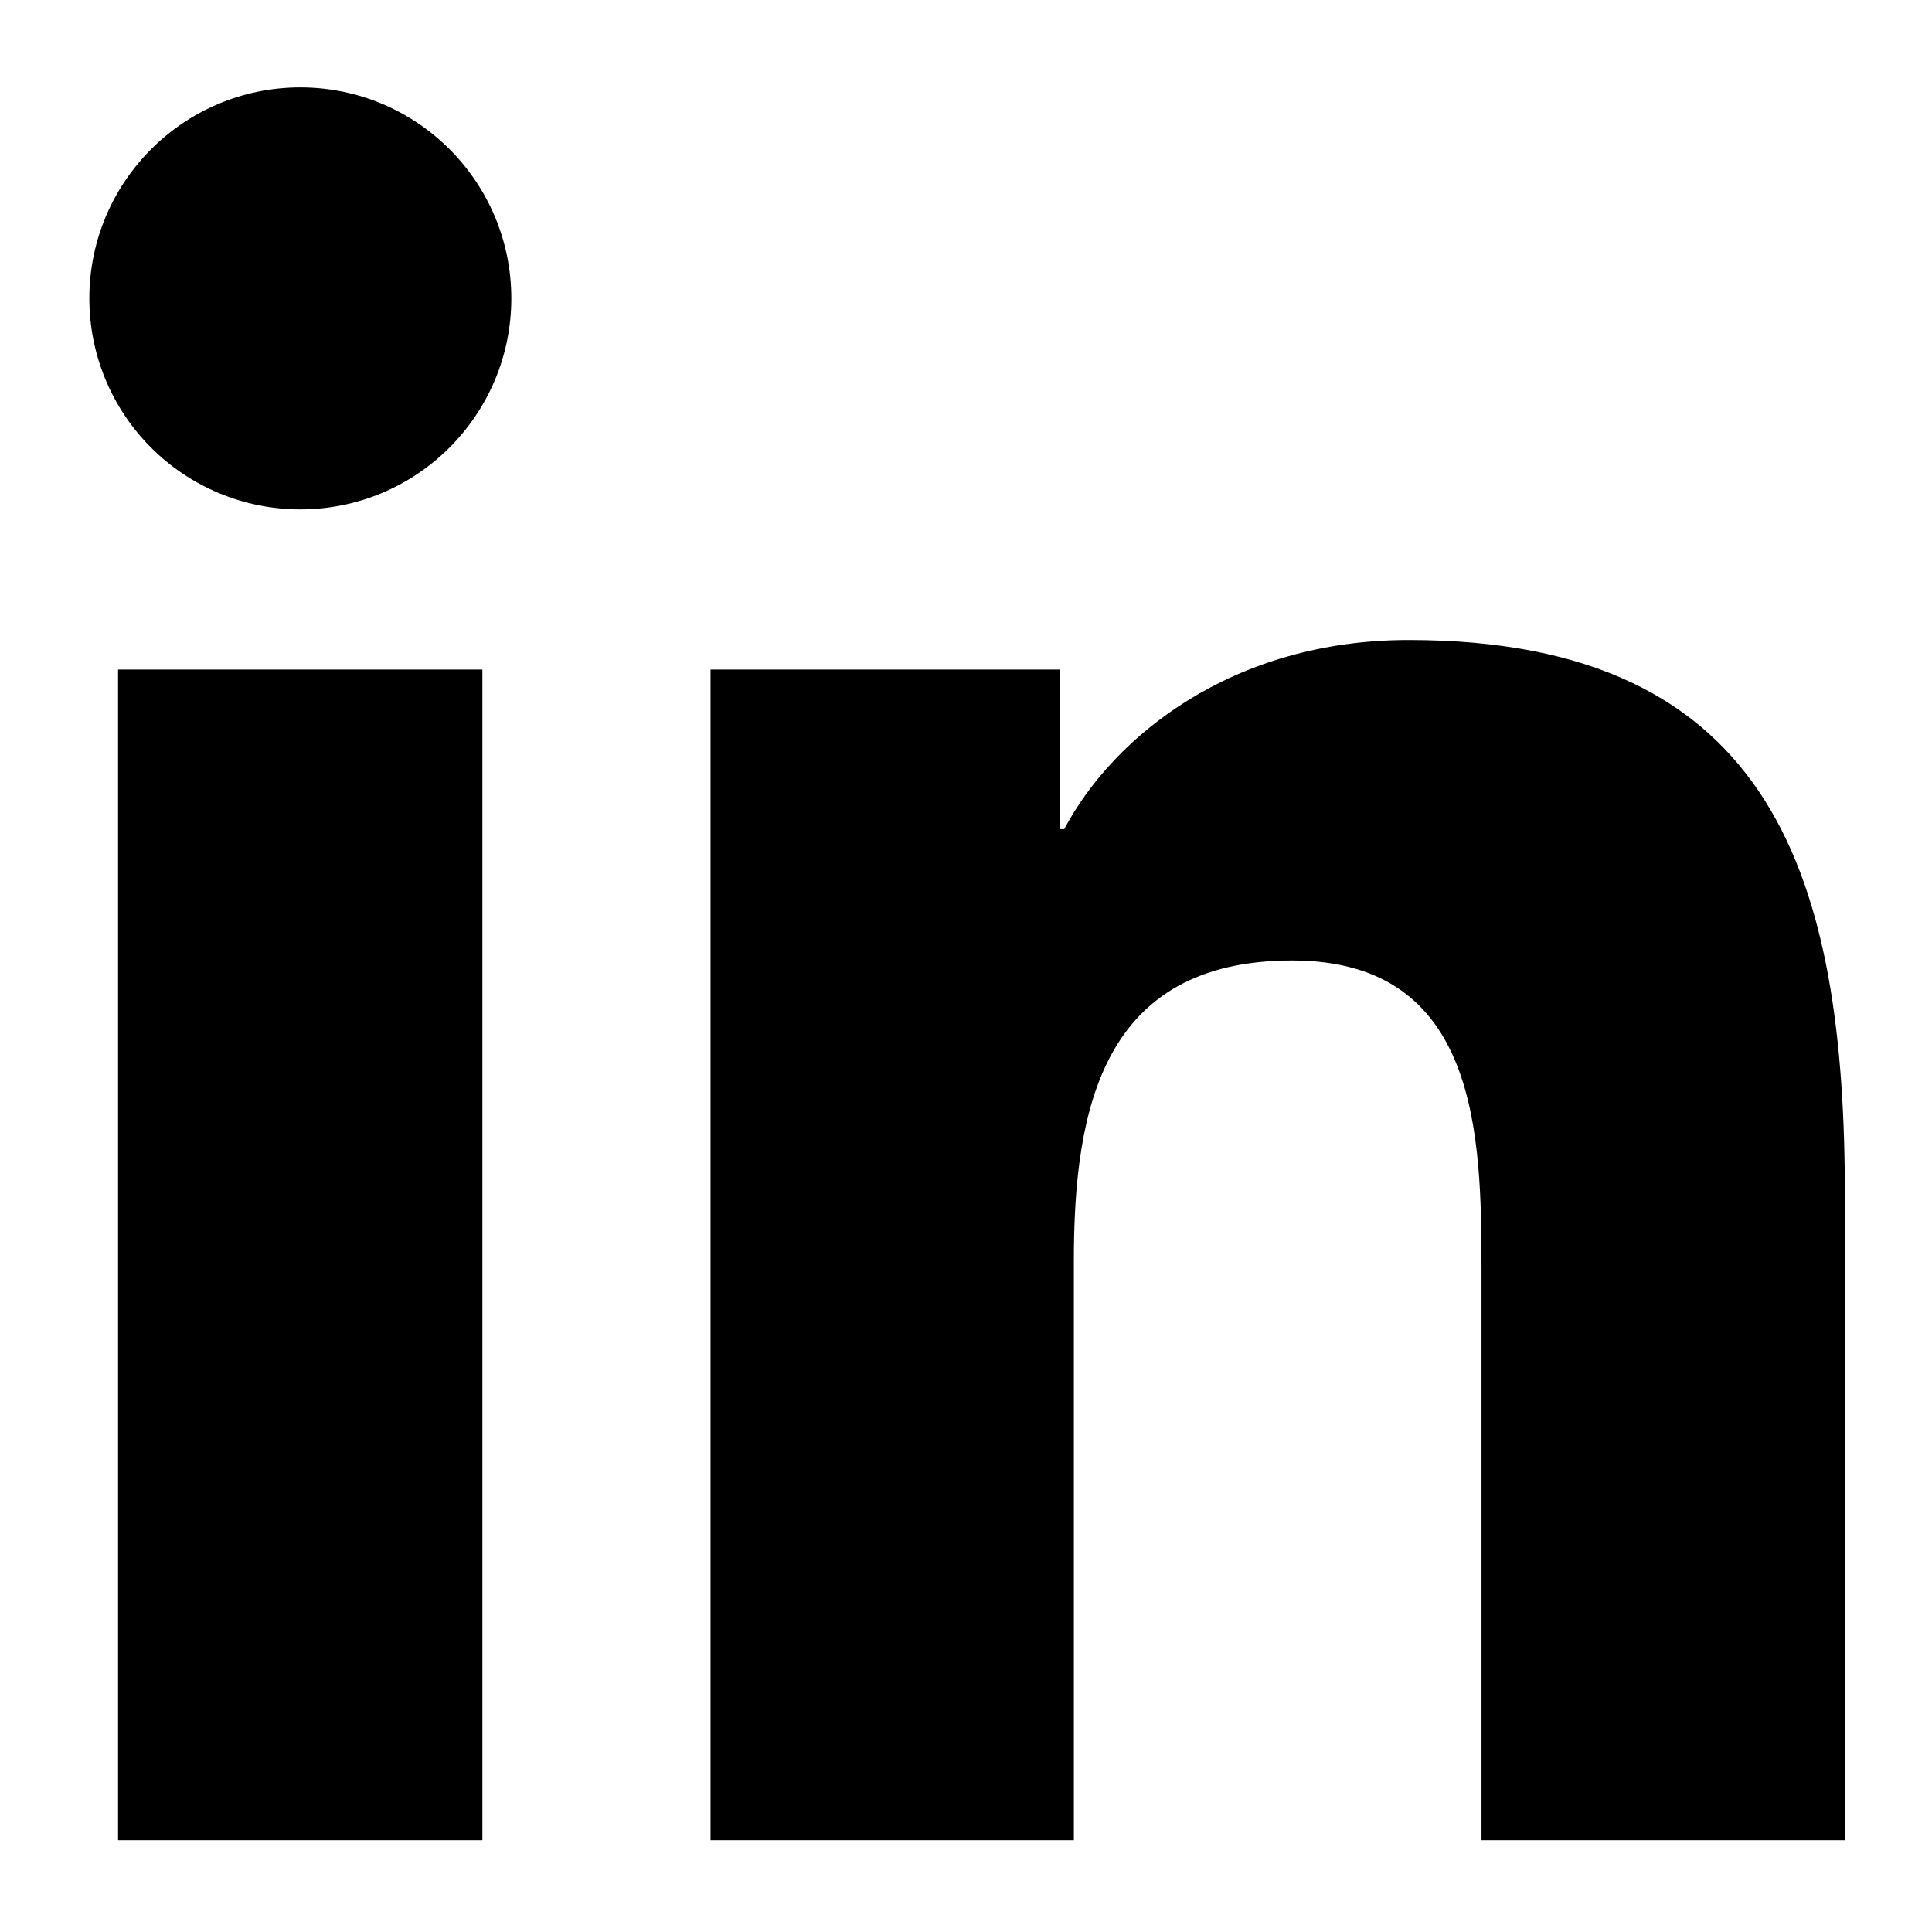
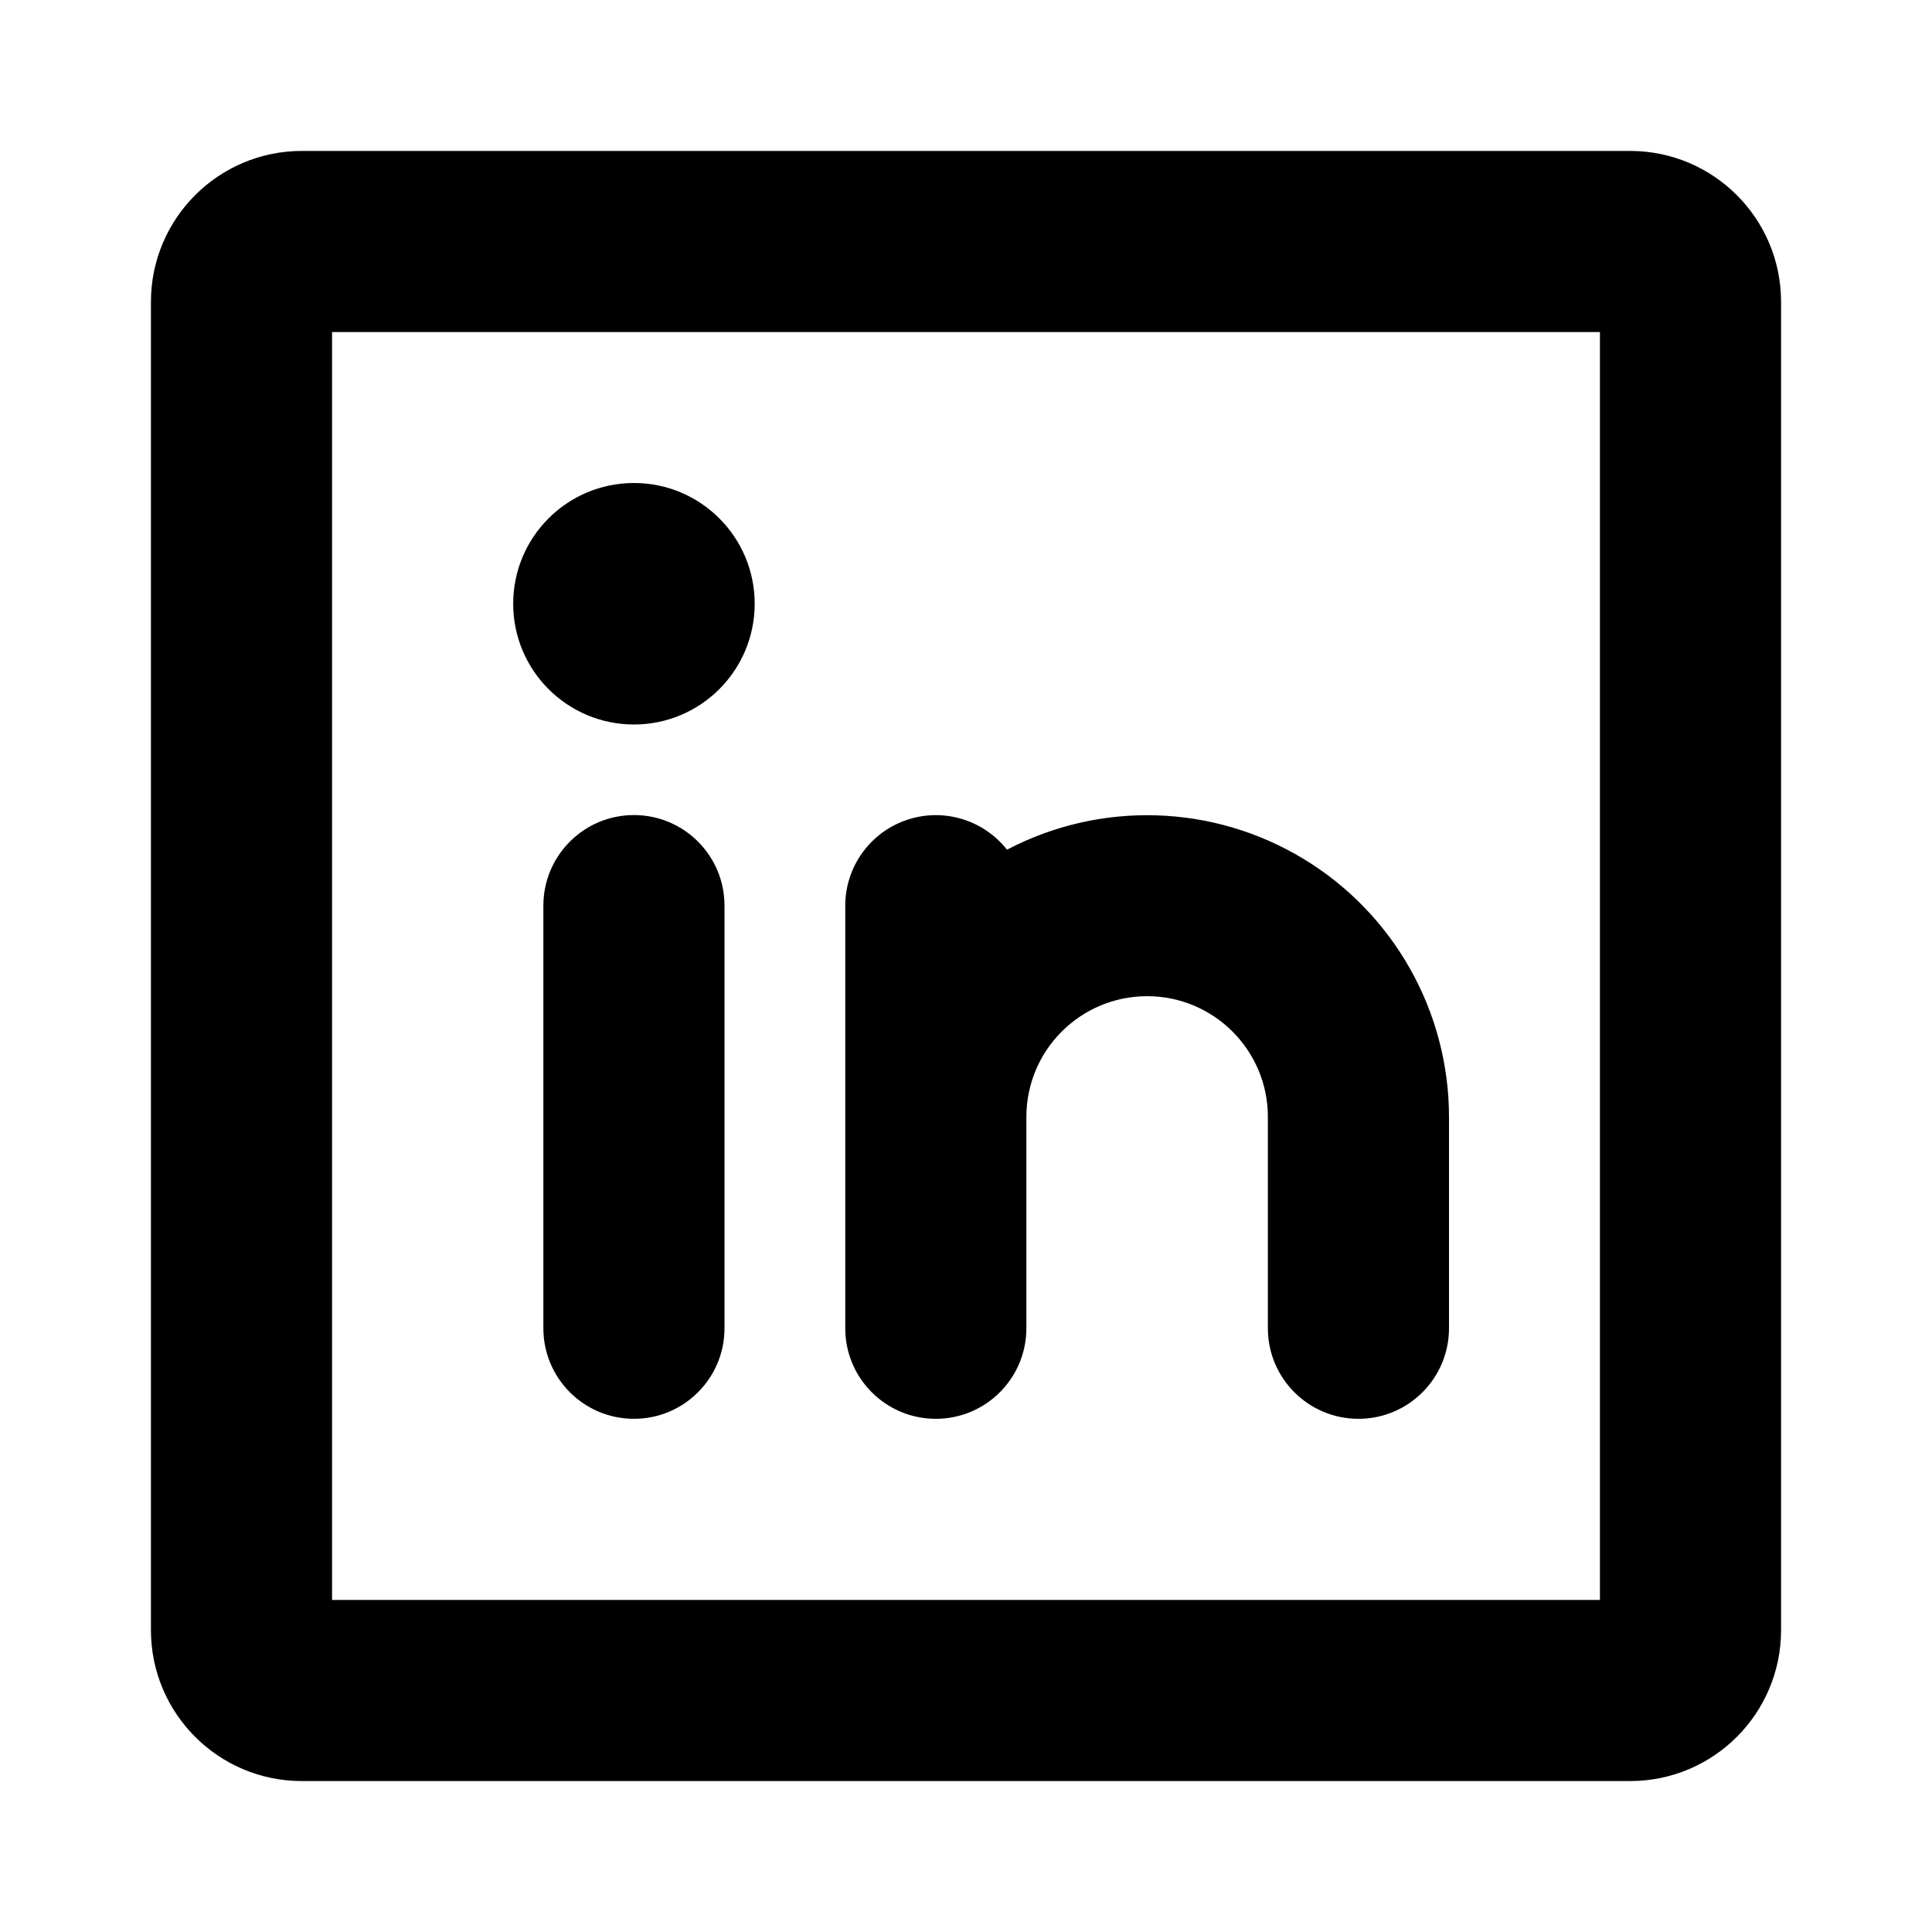
- <svg xmlns="http://www.w3.org/2000/svg" width="100%" height="100%" viewBox="2.4 2.45 18.9 18.9">
-   <path fill="currentColor" d="M20.447 20.452h-3.554v-5.569c0-1.328-.027-3.037-1.852-3.037-1.853 0-2.136 1.445-2.136 2.939v5.667H9.351V9h3.414v1.561h.046c.477-.9 1.637-1.85 3.37-1.85 3.601 0 4.267 2.37 4.267 5.455v6.286ZM5.337 7.433a2.062 2.062 0 0 1-2.063-2.065 2.064 2.064 0 1 1 2.063 2.065Zm1.782 13.019H3.555V9h3.564v11.452Z" />
+ <svg xmlns="http://www.w3.org/2000/svg" width="100%" height="100%" viewBox="0 0 256 256" fill="currentColor">
+   <path d="M216,20H40A20,20,0,0,0,20,40V216a20,20,0,0,0,20,20H216a20,20,0,0,0,20-20V40A20,20,0,0,0,216,20Zm-4,192H44V44H212ZM112,176V120a12,12,0,0,1,21.43-7.41A40,40,0,0,1,192,148v28a12,12,0,0,1-24,0V148a16,16,0,0,0-32,0v28a12,12,0,0,1-24,0ZM96,120v56a12,12,0,0,1-24,0V120a12,12,0,0,1,24,0ZM68,80A16,16,0,1,1,84,96,16,16,0,0,1,68,80Z" />
</svg>
